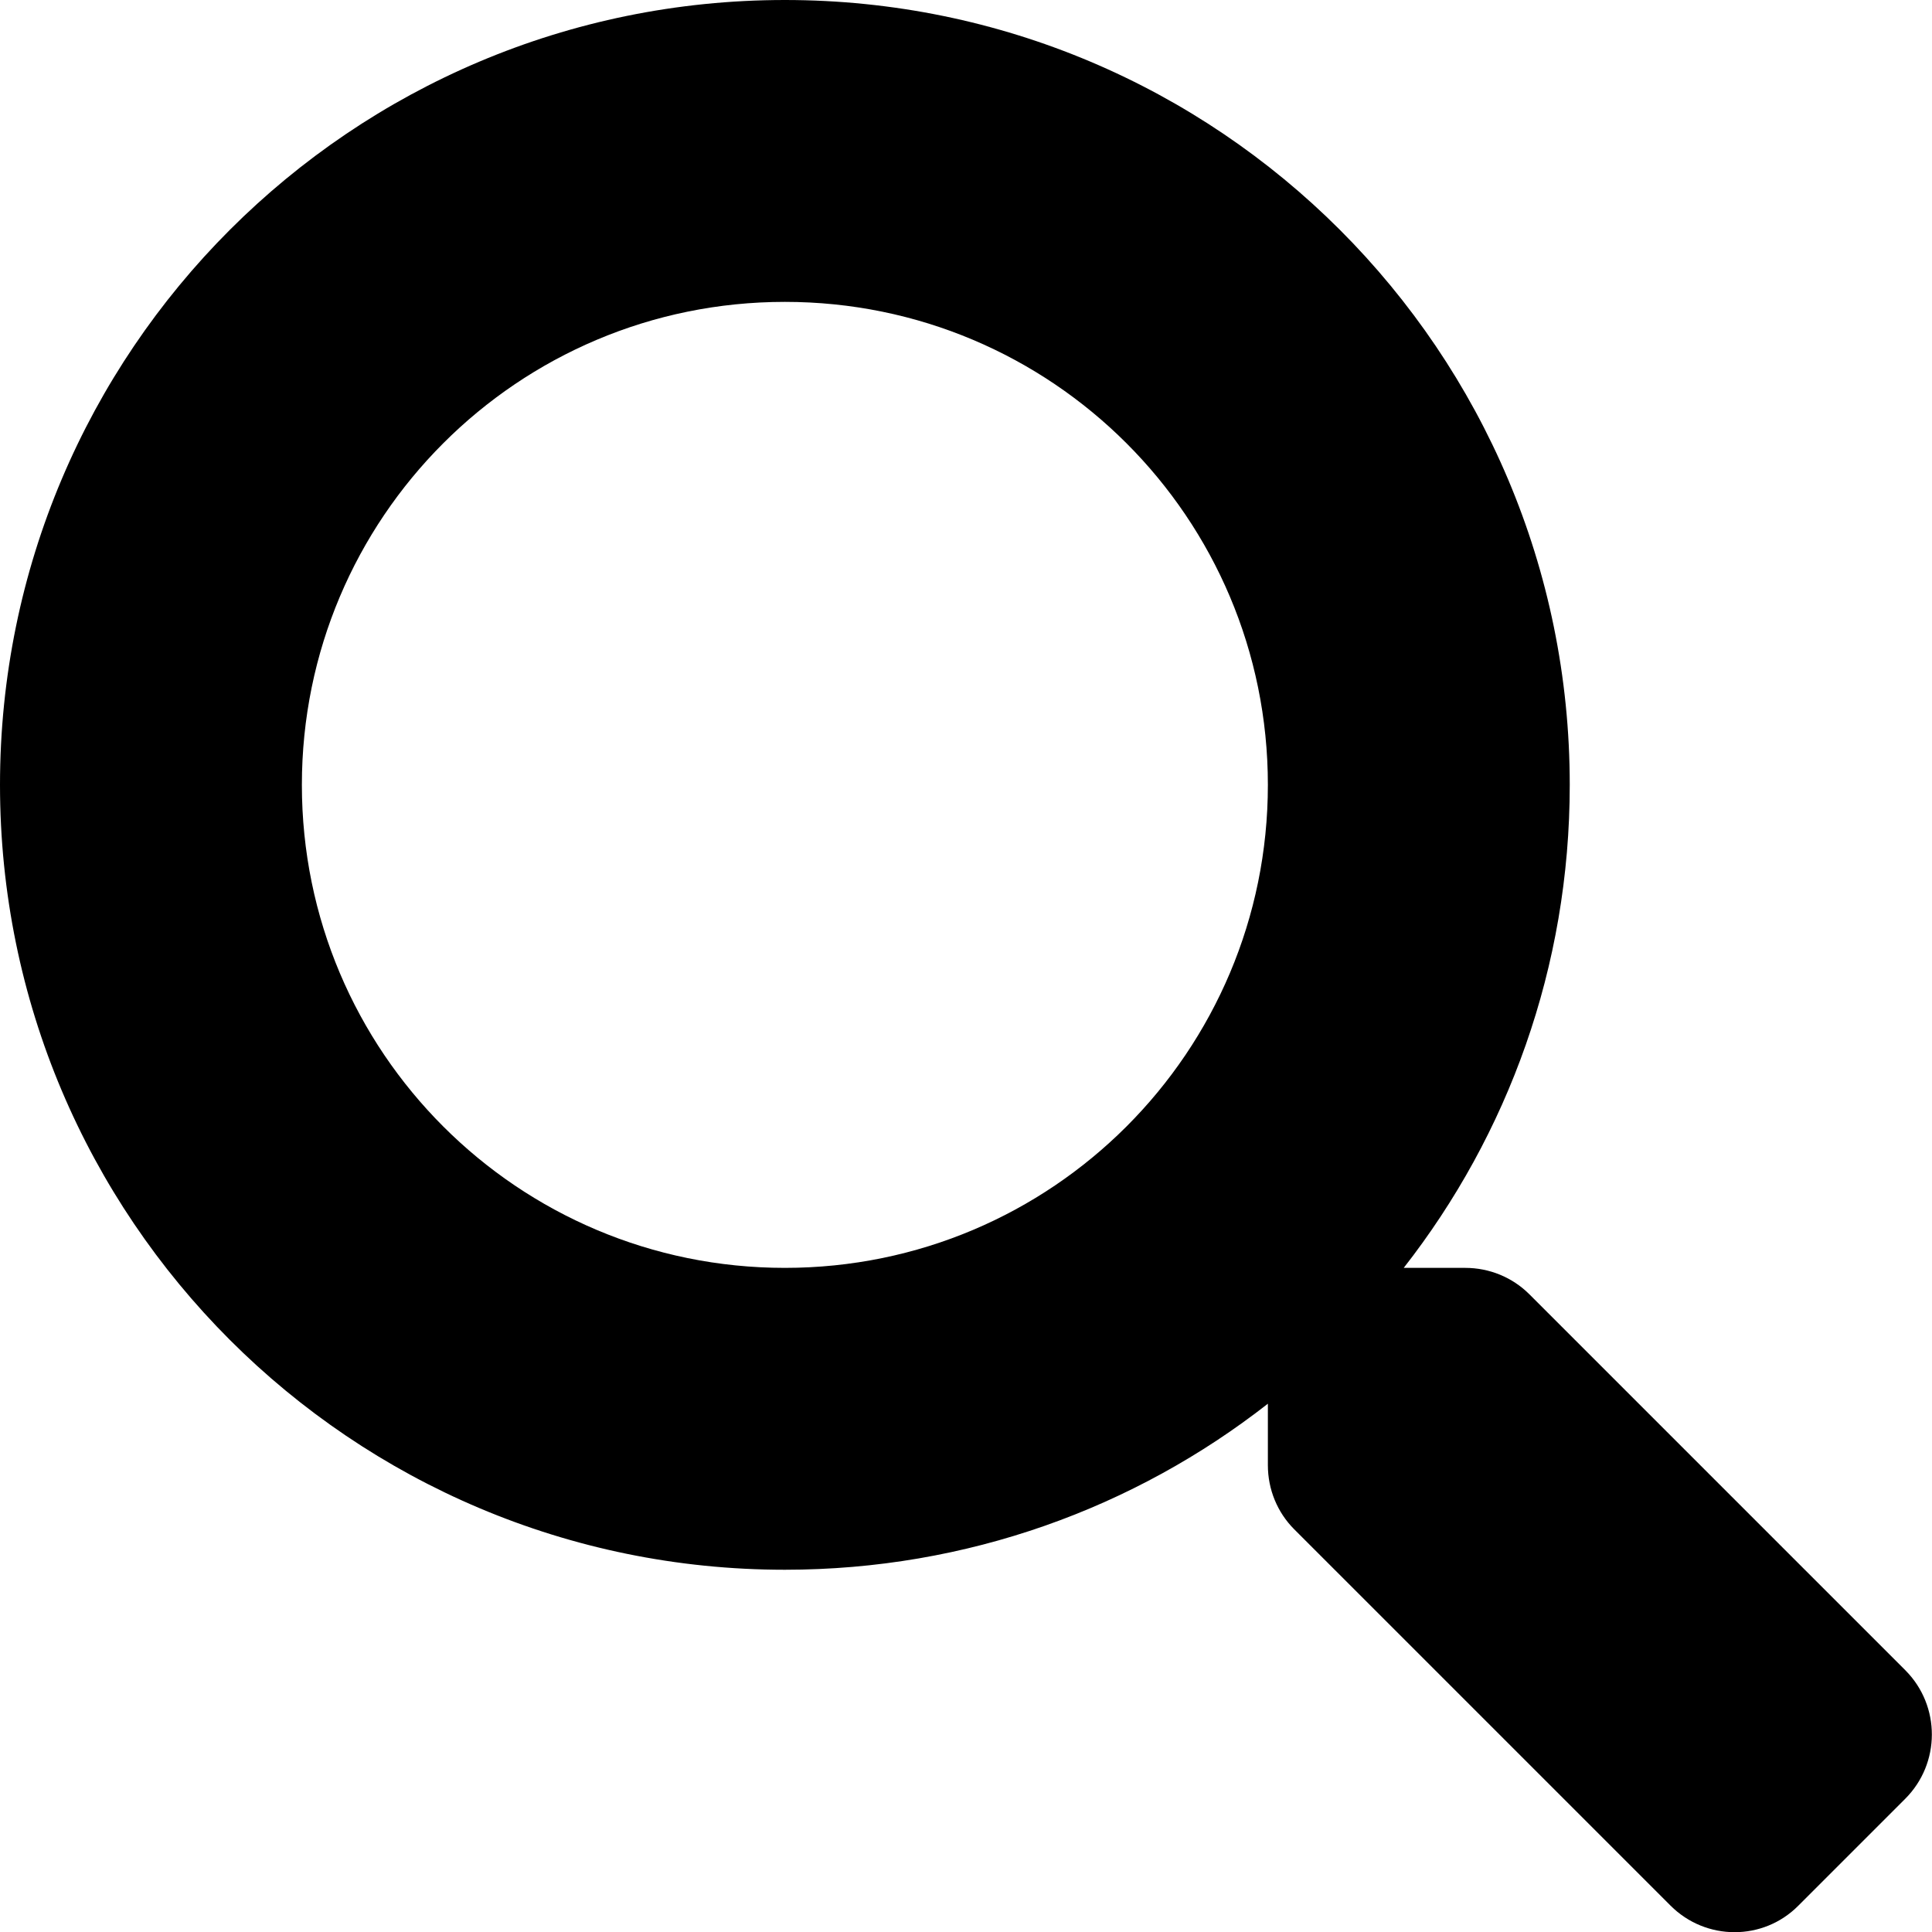
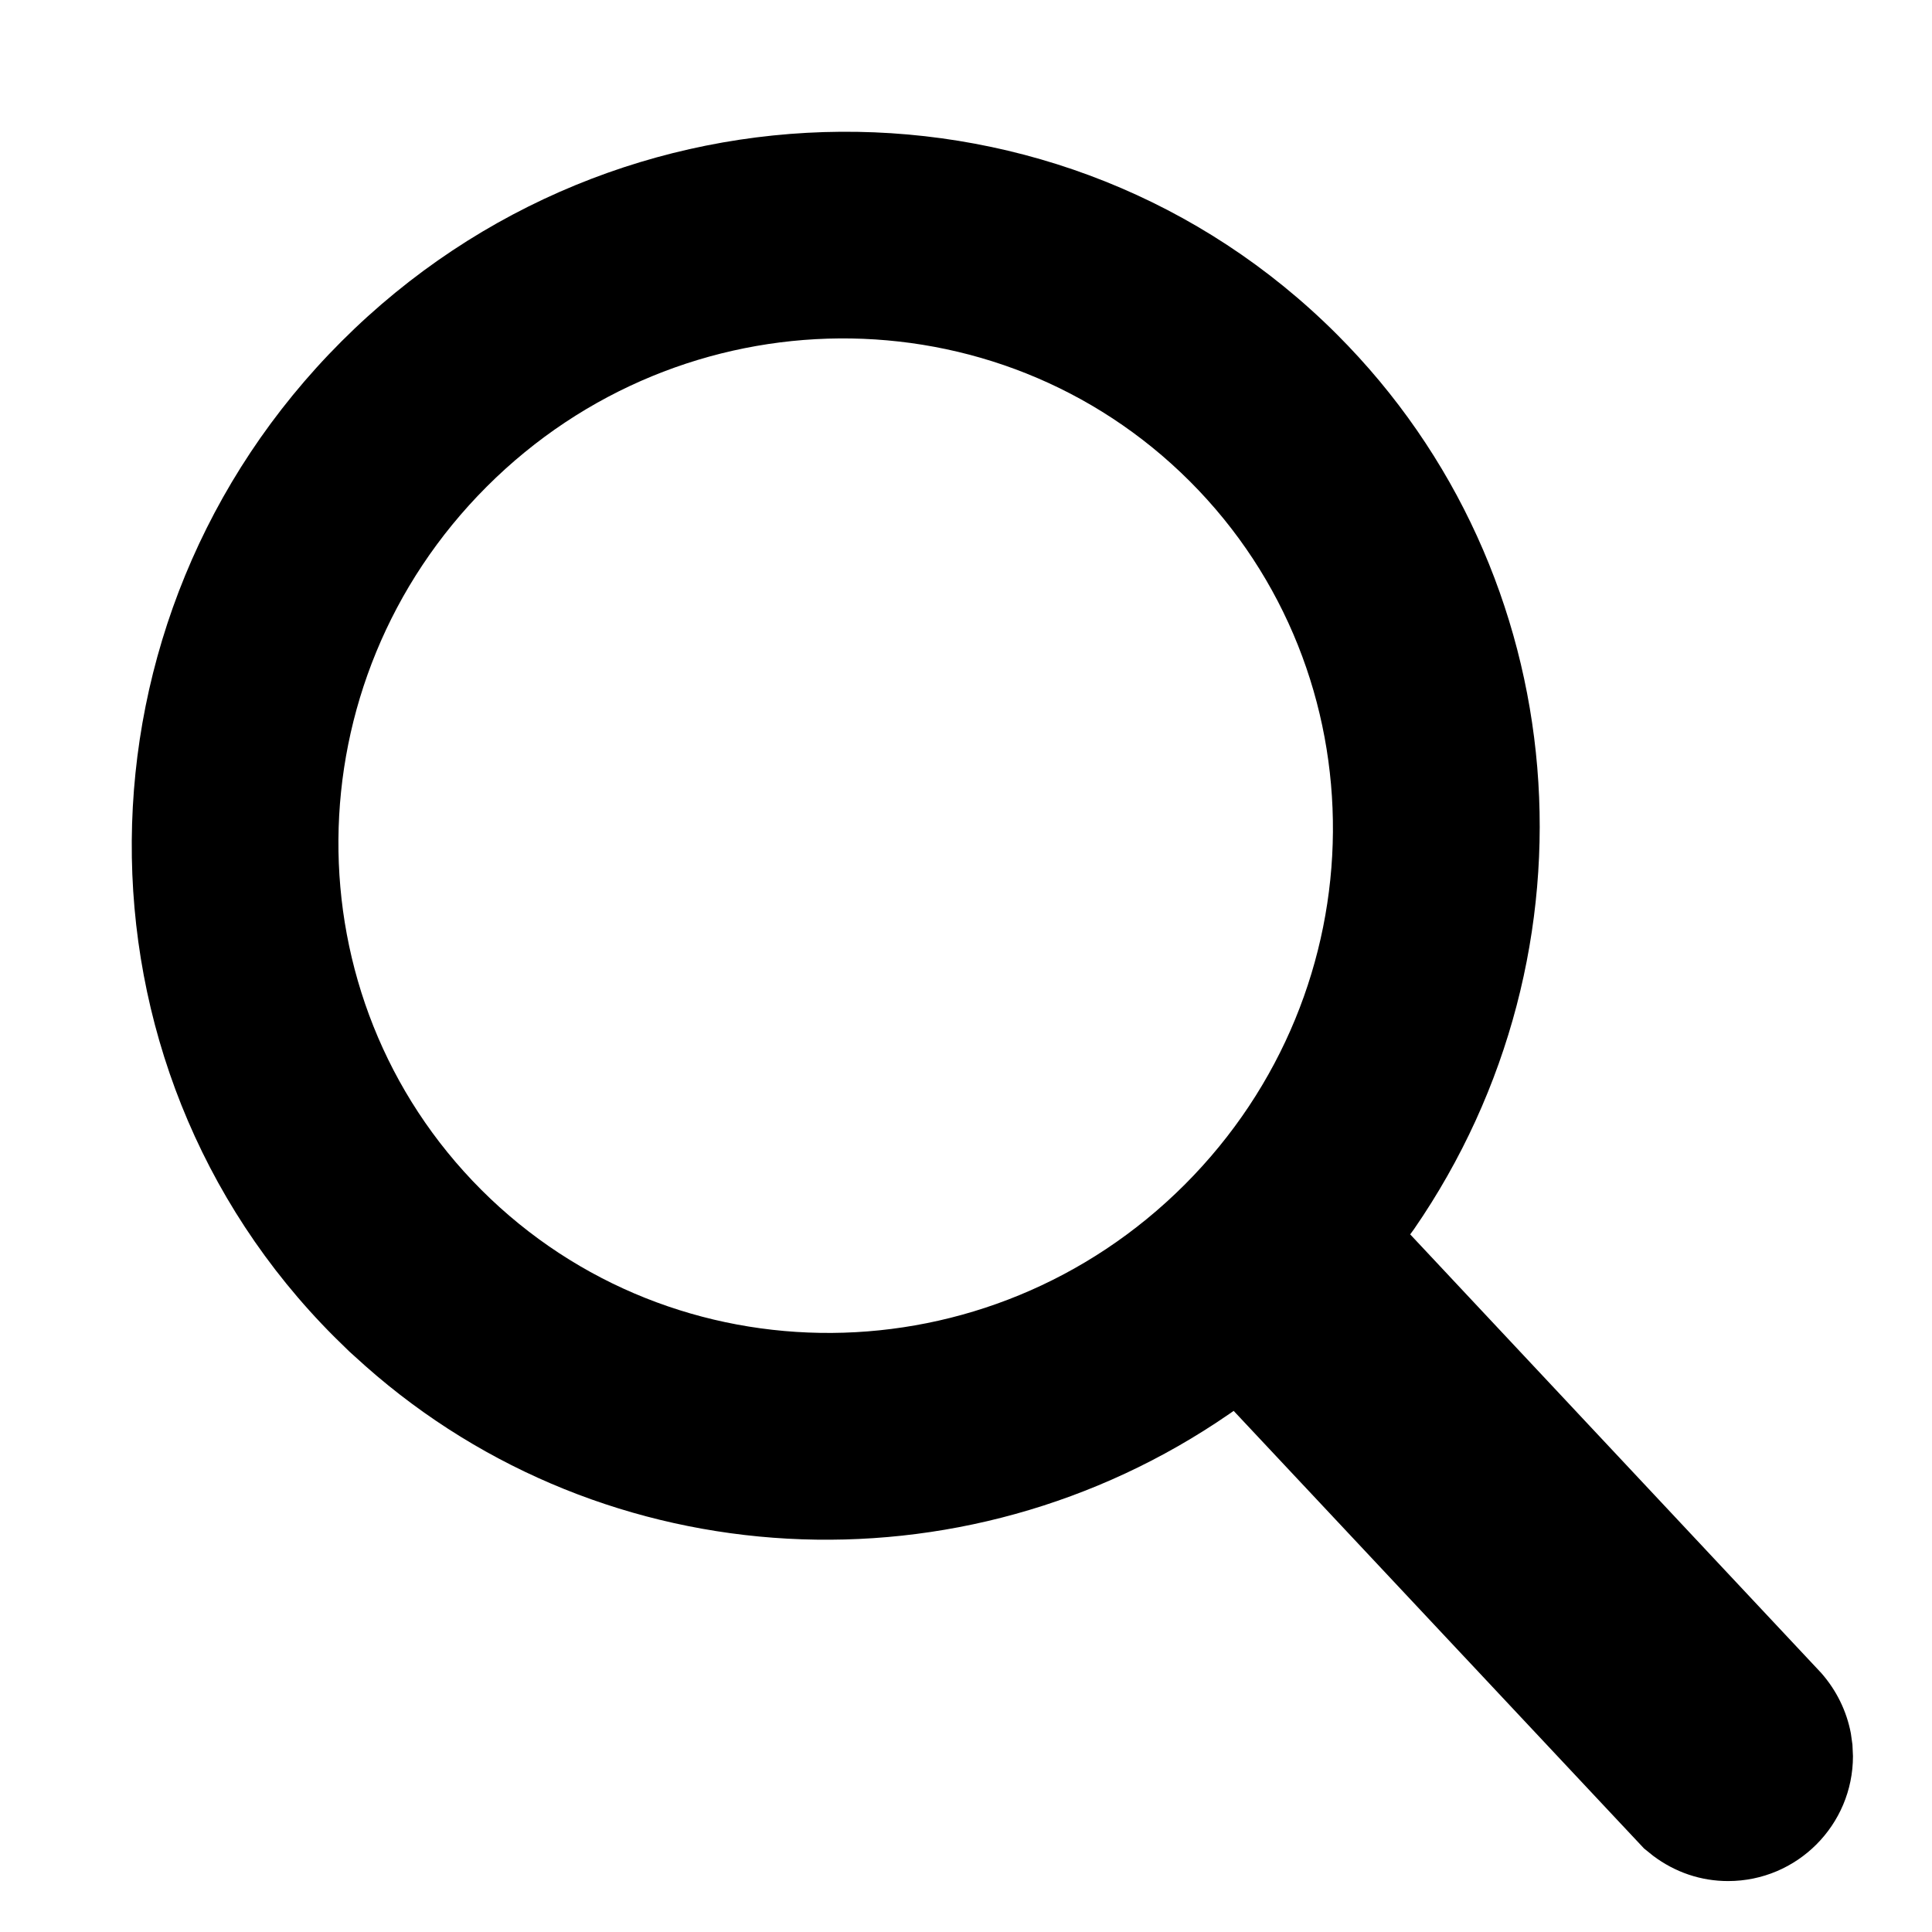
- <svg xmlns="http://www.w3.org/2000/svg" viewBox="0 0 512 512">
-   <path d="M505 442.7L405.3 343c-4.5-4.5-10.6-7-17-7H372c27.6-35.3 44-79.7 44-128C416 93.1 322.9 0 208 0S0 93.1 0 208s93.1 208 208 208c48.3 0 92.7-16.4 128-44v16.3c0 6.4 2.5 12.5 7 17l99.7 99.7c9.4 9.4 24.6 9.4 33.9 0l28.3-28.3c9.4-9.4 9.4-24.6.1-34zM208 336c-70.7 0-128-57.2-128-128 0-70.7 57.2-128 128-128 70.7 0 128 57.2 128 128 0 70.7-57.2 128-128 128z" />
+ <svg viewBox="0 0 11 11">
+   <path d="M 1.944,1.944 C 3.52,0.368 6.058,0.35 7.612,1.904 8.976,3.268 9.143,5.414 8.051,6.998 l -0.022,0.03 2.341,2.498 c 0.086,0.098 0.144,0.216 0.168,0.343 l 0.009,0.064 0.003,0.066 c 0,0.392 -0.318,0.711 -0.711,0.711 -0.155,0 -0.302,-0.05 -0.427,-0.144 L 9.36,10.524 7.024,8.033 6.998,8.051 C 5.481,9.097 3.448,8.988 2.081,7.778 L 1.99,7.696 1.904,7.612 C 0.35,6.058 0.368,3.52 1.944,1.944 Z M 2.771,2.771 C 1.657,3.885 1.644,5.678 2.741,6.775 3.839,7.872 5.631,7.859 6.745,6.745 7.859,5.631 7.872,3.839 6.775,2.741 5.678,1.644 3.885,1.657 2.771,2.771 Z" />
</svg>
